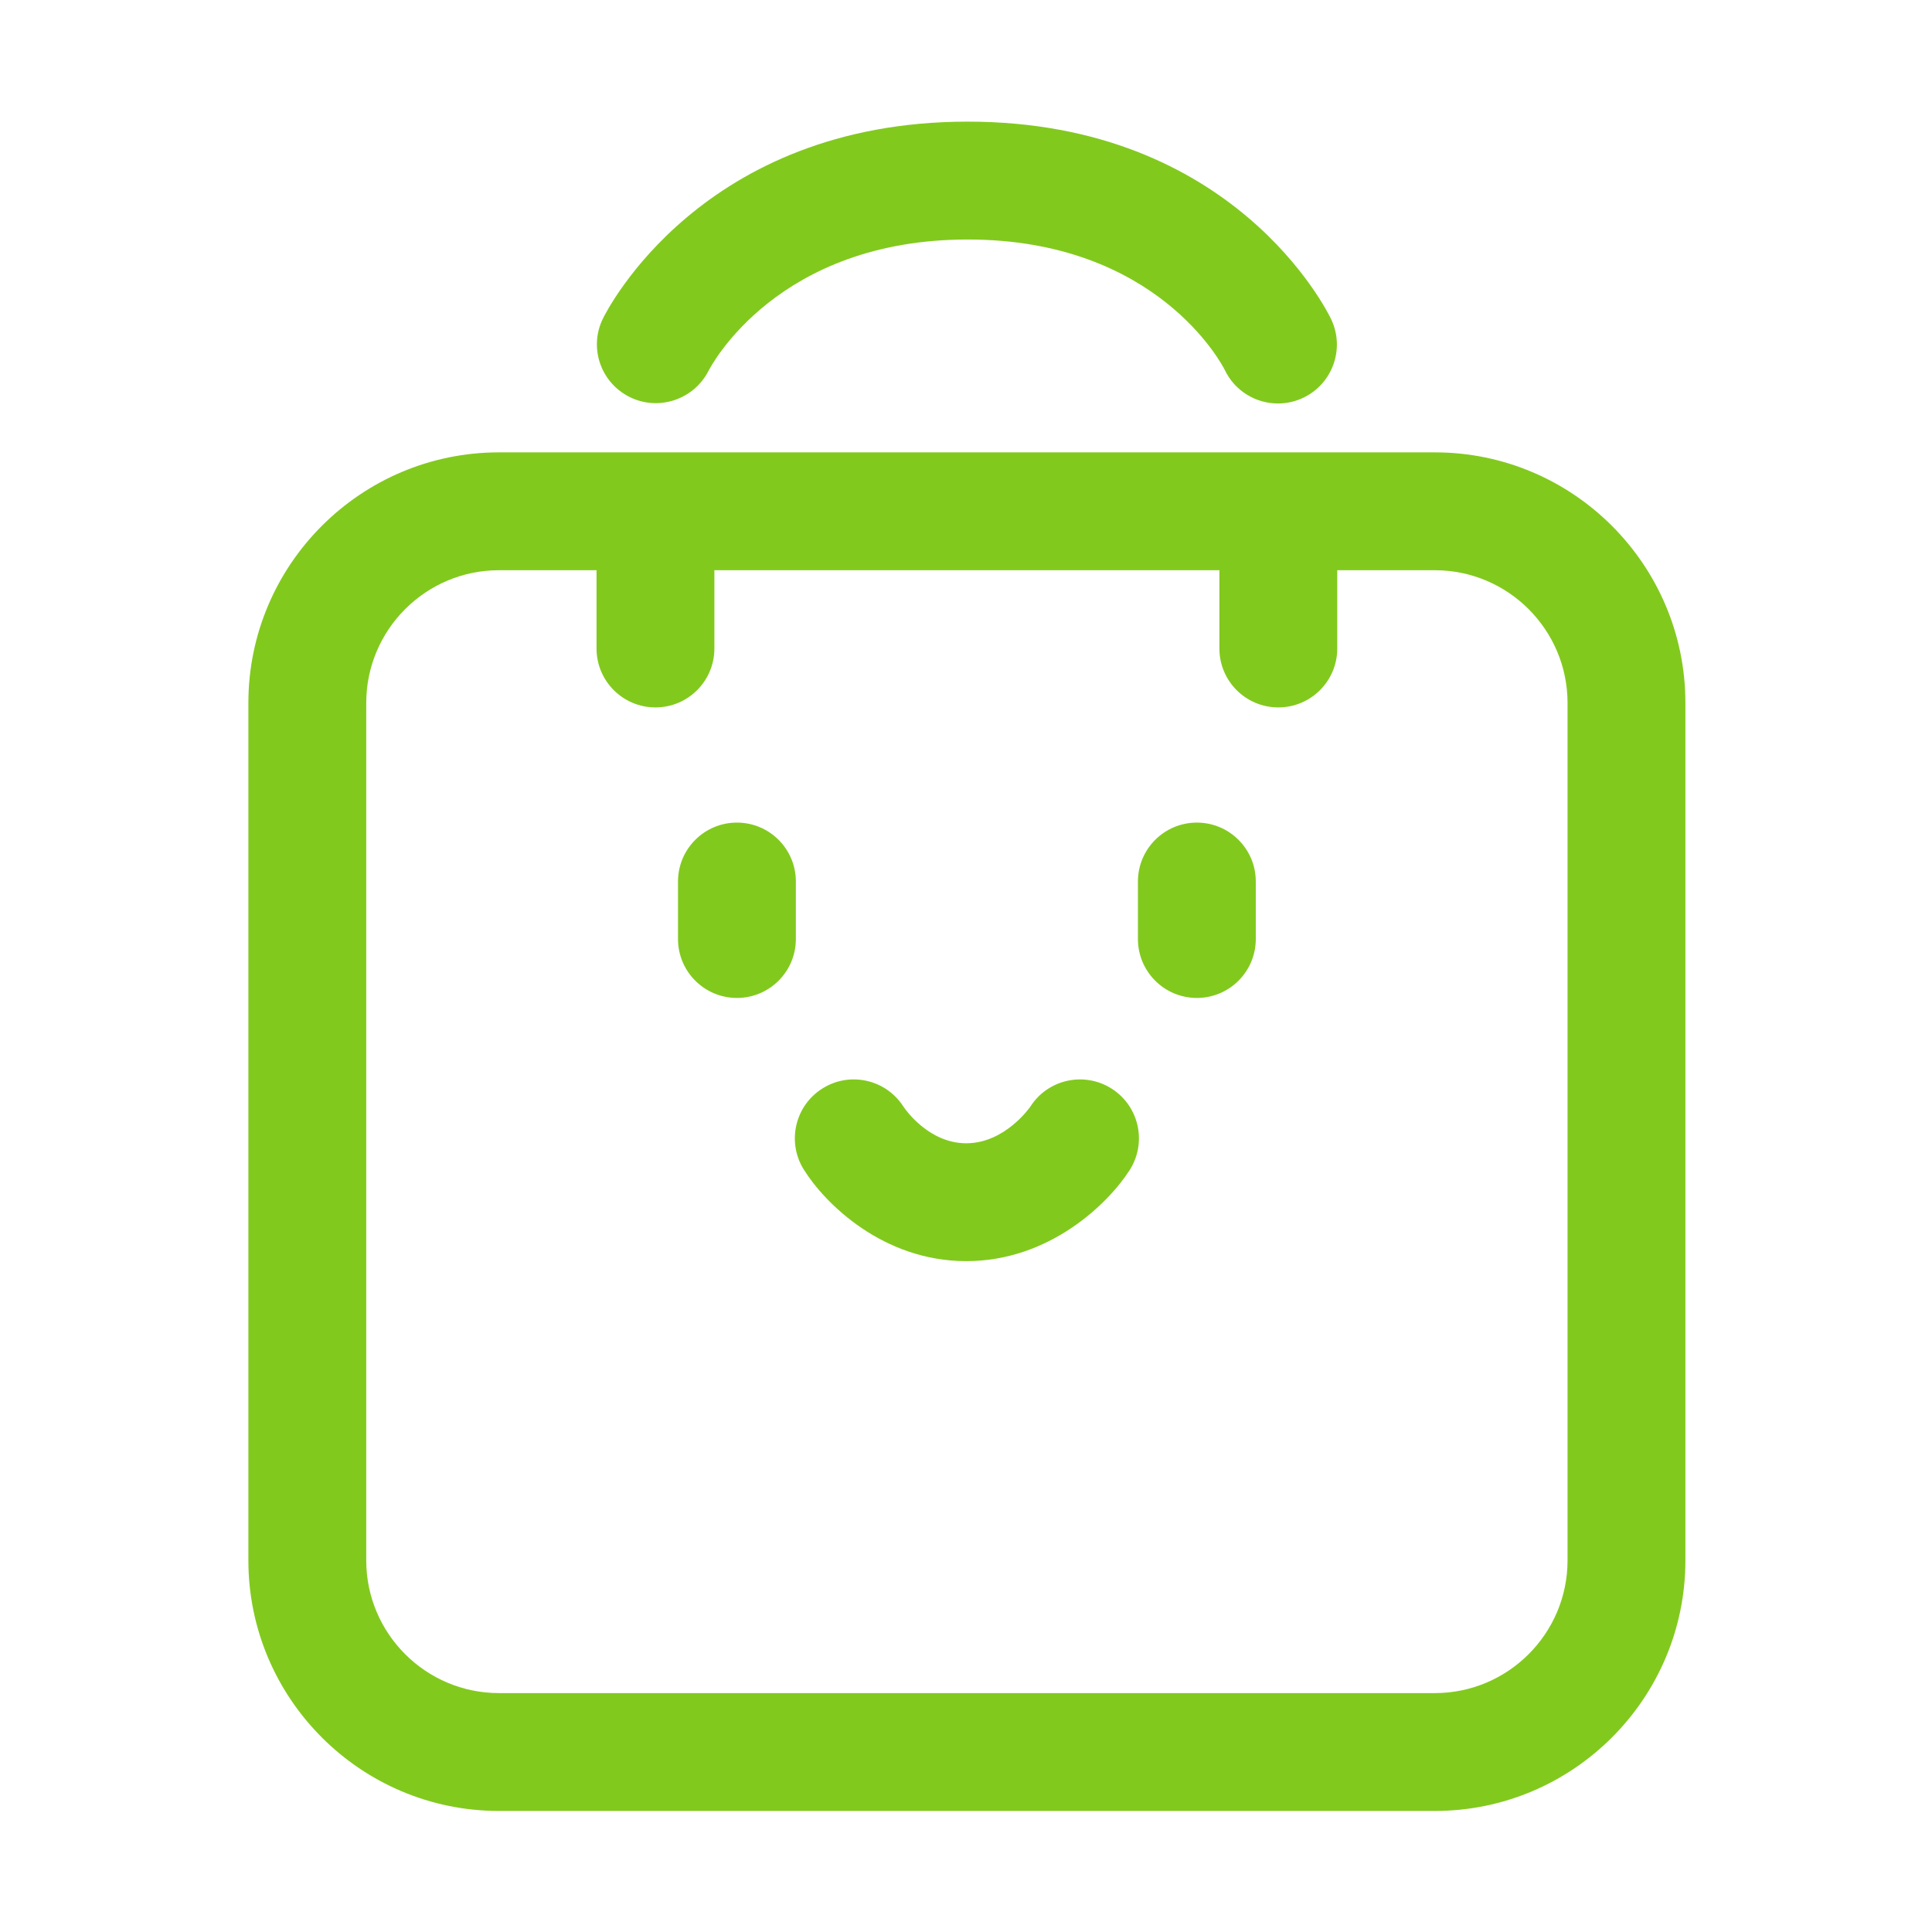
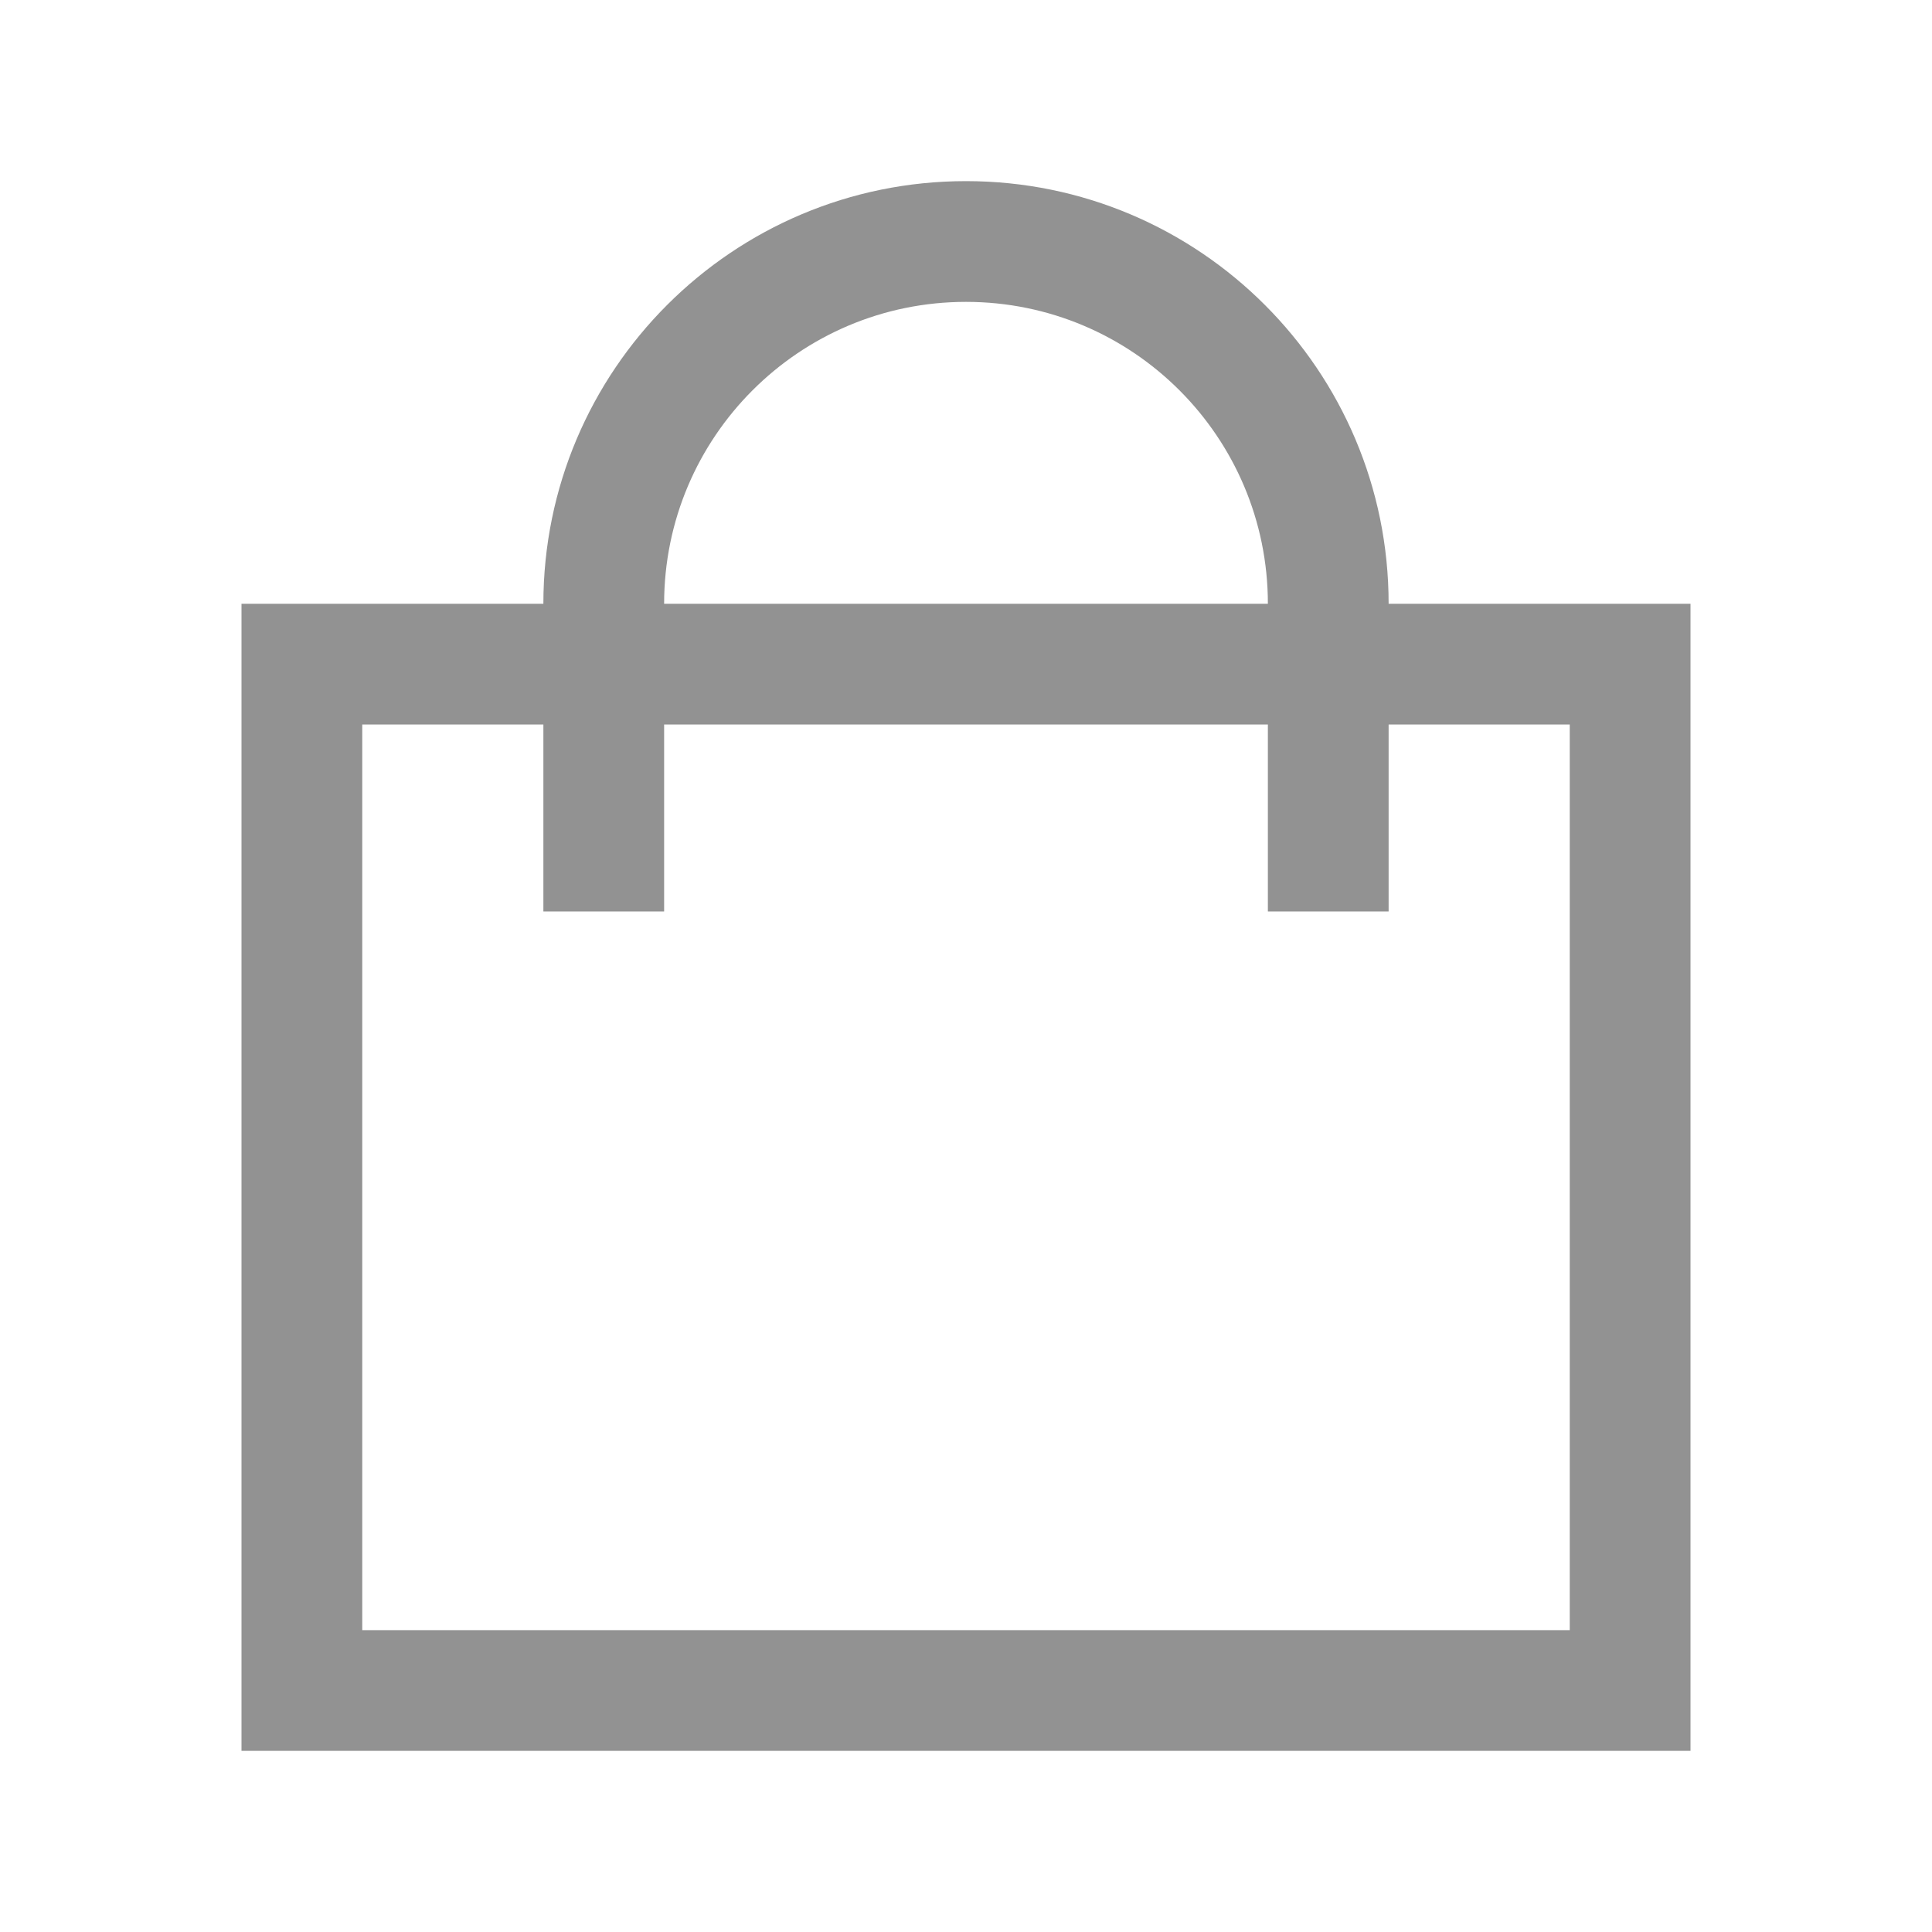
- <svg xmlns="http://www.w3.org/2000/svg" t="1670048135913" class="icon" viewBox="0 0 1024 1024" version="1.1" p-id="7558" width="20" height="20">
-   <path d="M760.495 239.765 264.453 239.765c-73.225 0-132.805 59.58-132.805 132.805l0 454.467c0 73.225 59.58 132.805 132.805 132.805L760.495 959.841c73.225 0 132.805-59.58 132.805-132.805L893.299 372.569C893.299 299.345 833.719 239.765 760.495 239.765zM830.832 827.037c0 38.788-31.55 70.337-70.337 70.337L264.453 897.374c-38.788 0-70.337-31.55-70.337-70.337L194.116 372.569c0-38.788 31.55-70.337 70.337-70.337l51.761 0c-0.002 0.135-0.04 0.261-0.04 0.396l0 41.086c0 17.254 13.98 31.233 31.233 31.233s31.233-13.98 31.233-31.233l0-41.086c0-0.136-0.038-0.261-0.04-0.396l267.744 0c-0.002 0.135-0.04 0.261-0.04 0.396l0 41.086c0 17.254 13.98 31.233 31.234 31.233s31.233-13.98 31.233-31.233l0-41.086c0-0.136-0.038-0.261-0.04-0.396l51.761 0c38.788 0 70.337 31.55 70.337 70.337L830.83 827.037z" p-id="7559" fill="#82C91E" />
-   <path d="M333.745 210.433c15.353 7.636 34.03 1.343 41.808-13.909 1.454-2.837 36.663-69.585 137.349-69.585 100.494 0 134.94 66.534 136.232 69.097 5.348 11.245 16.552 17.823 28.225 17.823 4.494 0 9.07-0.976 13.4-3.04 15.576-7.412 22.196-26.048 14.784-41.625-2.033-4.27-51.447-104.723-192.639-104.723-141.01 0-191.328 100.229-193.402 104.499C312.017 184.373 318.403 202.797 333.745 210.433z" p-id="7560" fill="#82C91E" />
-   <path d="M390.589 435.993c-17.254 0-31.234 13.98-31.234 31.234l0 30.471c0 17.254 13.98 31.233 31.234 31.233 17.254 0 31.233-13.98 31.233-31.233l0-30.471C421.822 449.973 407.843 435.993 390.589 435.993z" p-id="7561" fill="#82C91E" />
-   <path d="M634.359 435.993c-17.254 0-31.234 13.98-31.234 31.234l0 30.471c0 17.254 13.98 31.233 31.234 31.233s31.234-13.98 31.234-31.233l0-30.471C665.593 449.973 651.613 435.993 634.359 435.993z" p-id="7562" fill="#82C91E" />
-   <path d="M589.271 577.054c-14.539-9.293-33.847-5.084-43.15 9.455-0.122 0.193-13.38 19.45-33.969 19.45-19.989 0-32.423-18.098-33.278-19.369-9.181-14.428-28.285-18.82-42.835-9.76-14.651 9.099-19.155 28.357-10.045 43.008 11.214 18.047 41.981 48.59 86.157 48.59 43.953 0 75.095-30.308 86.575-48.223C608.03 605.685 603.801 586.356 589.271 577.054z" p-id="7563" fill="#82C91E" />
+ <svg xmlns="http://www.w3.org/2000/svg" t="1670084657220" class="icon" viewBox="0 0 1024 1024" version="1.1" p-id="11195" width="20" height="20">
+   <path d="M512 96a224 224 0 0 1 224 224h160v608H128V320h160a224 224 0 0 1 224-224z m320 288h-96v99.104h-64V384H352v99.104H288V384H192v480h640V384zM512 160a160 160 0 0 0-160 160h320a160 160 0 0 0-160-160z" fill="#929292" p-id="11196" />
</svg>
